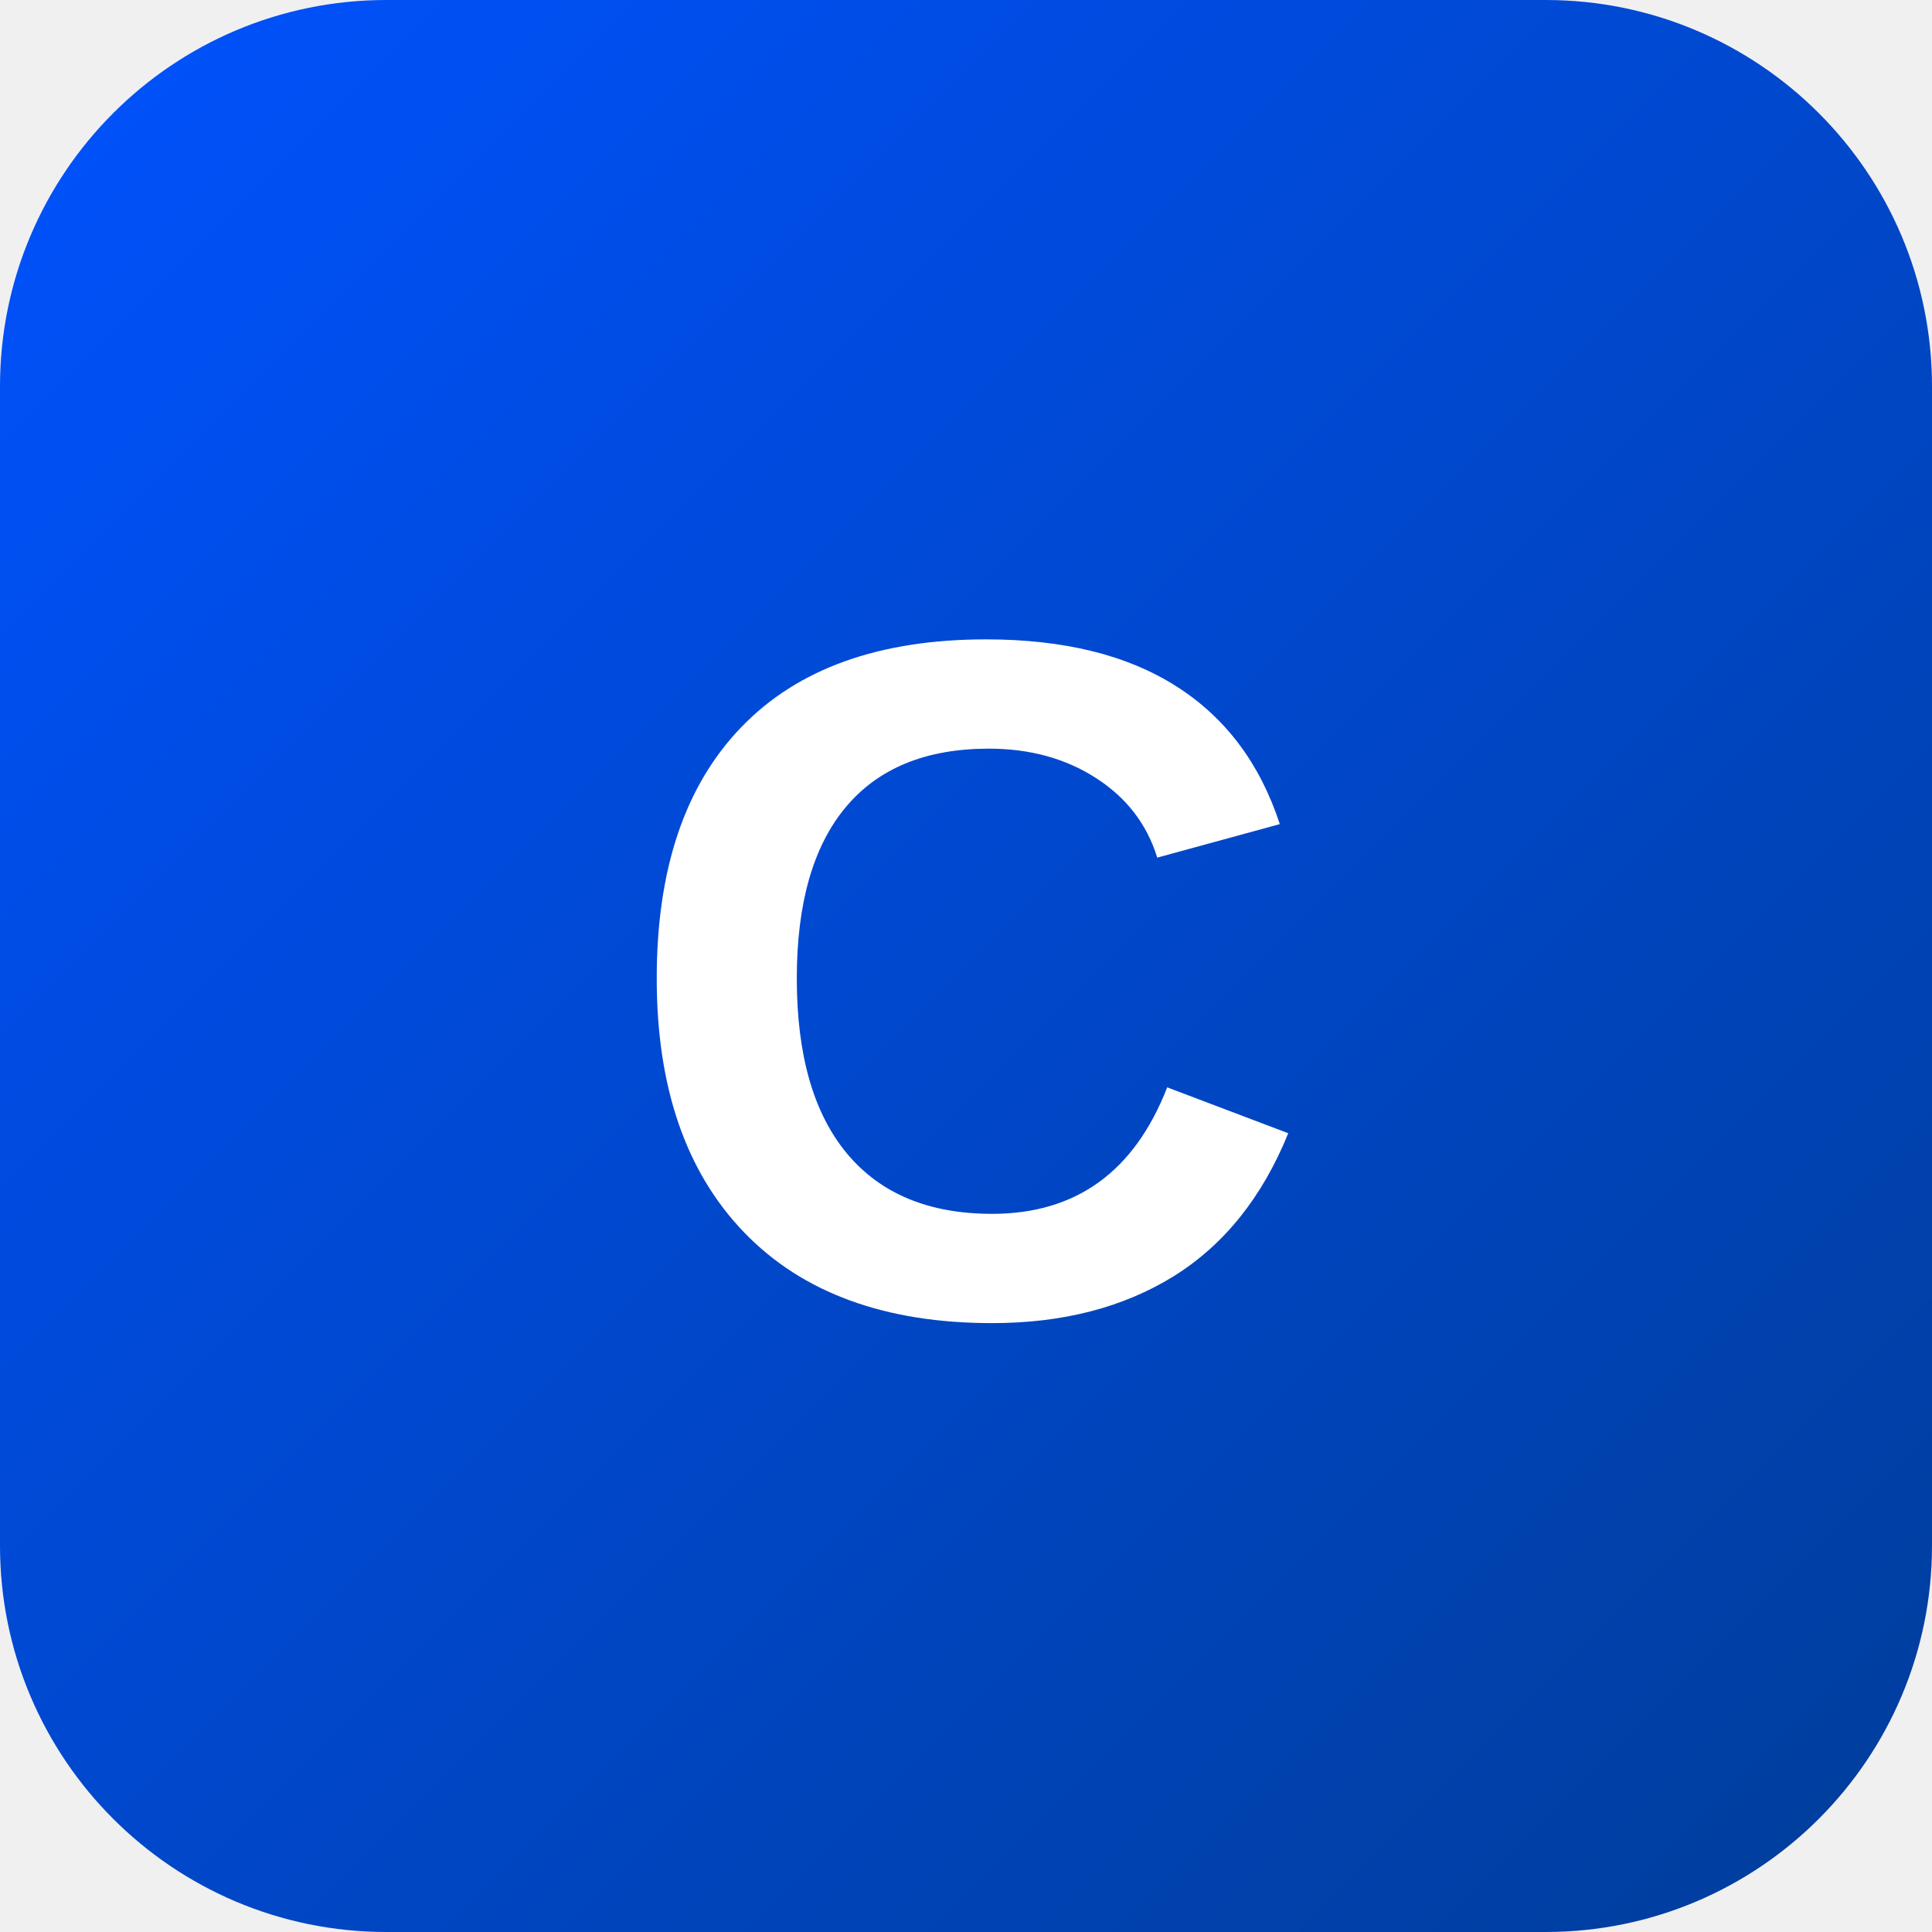
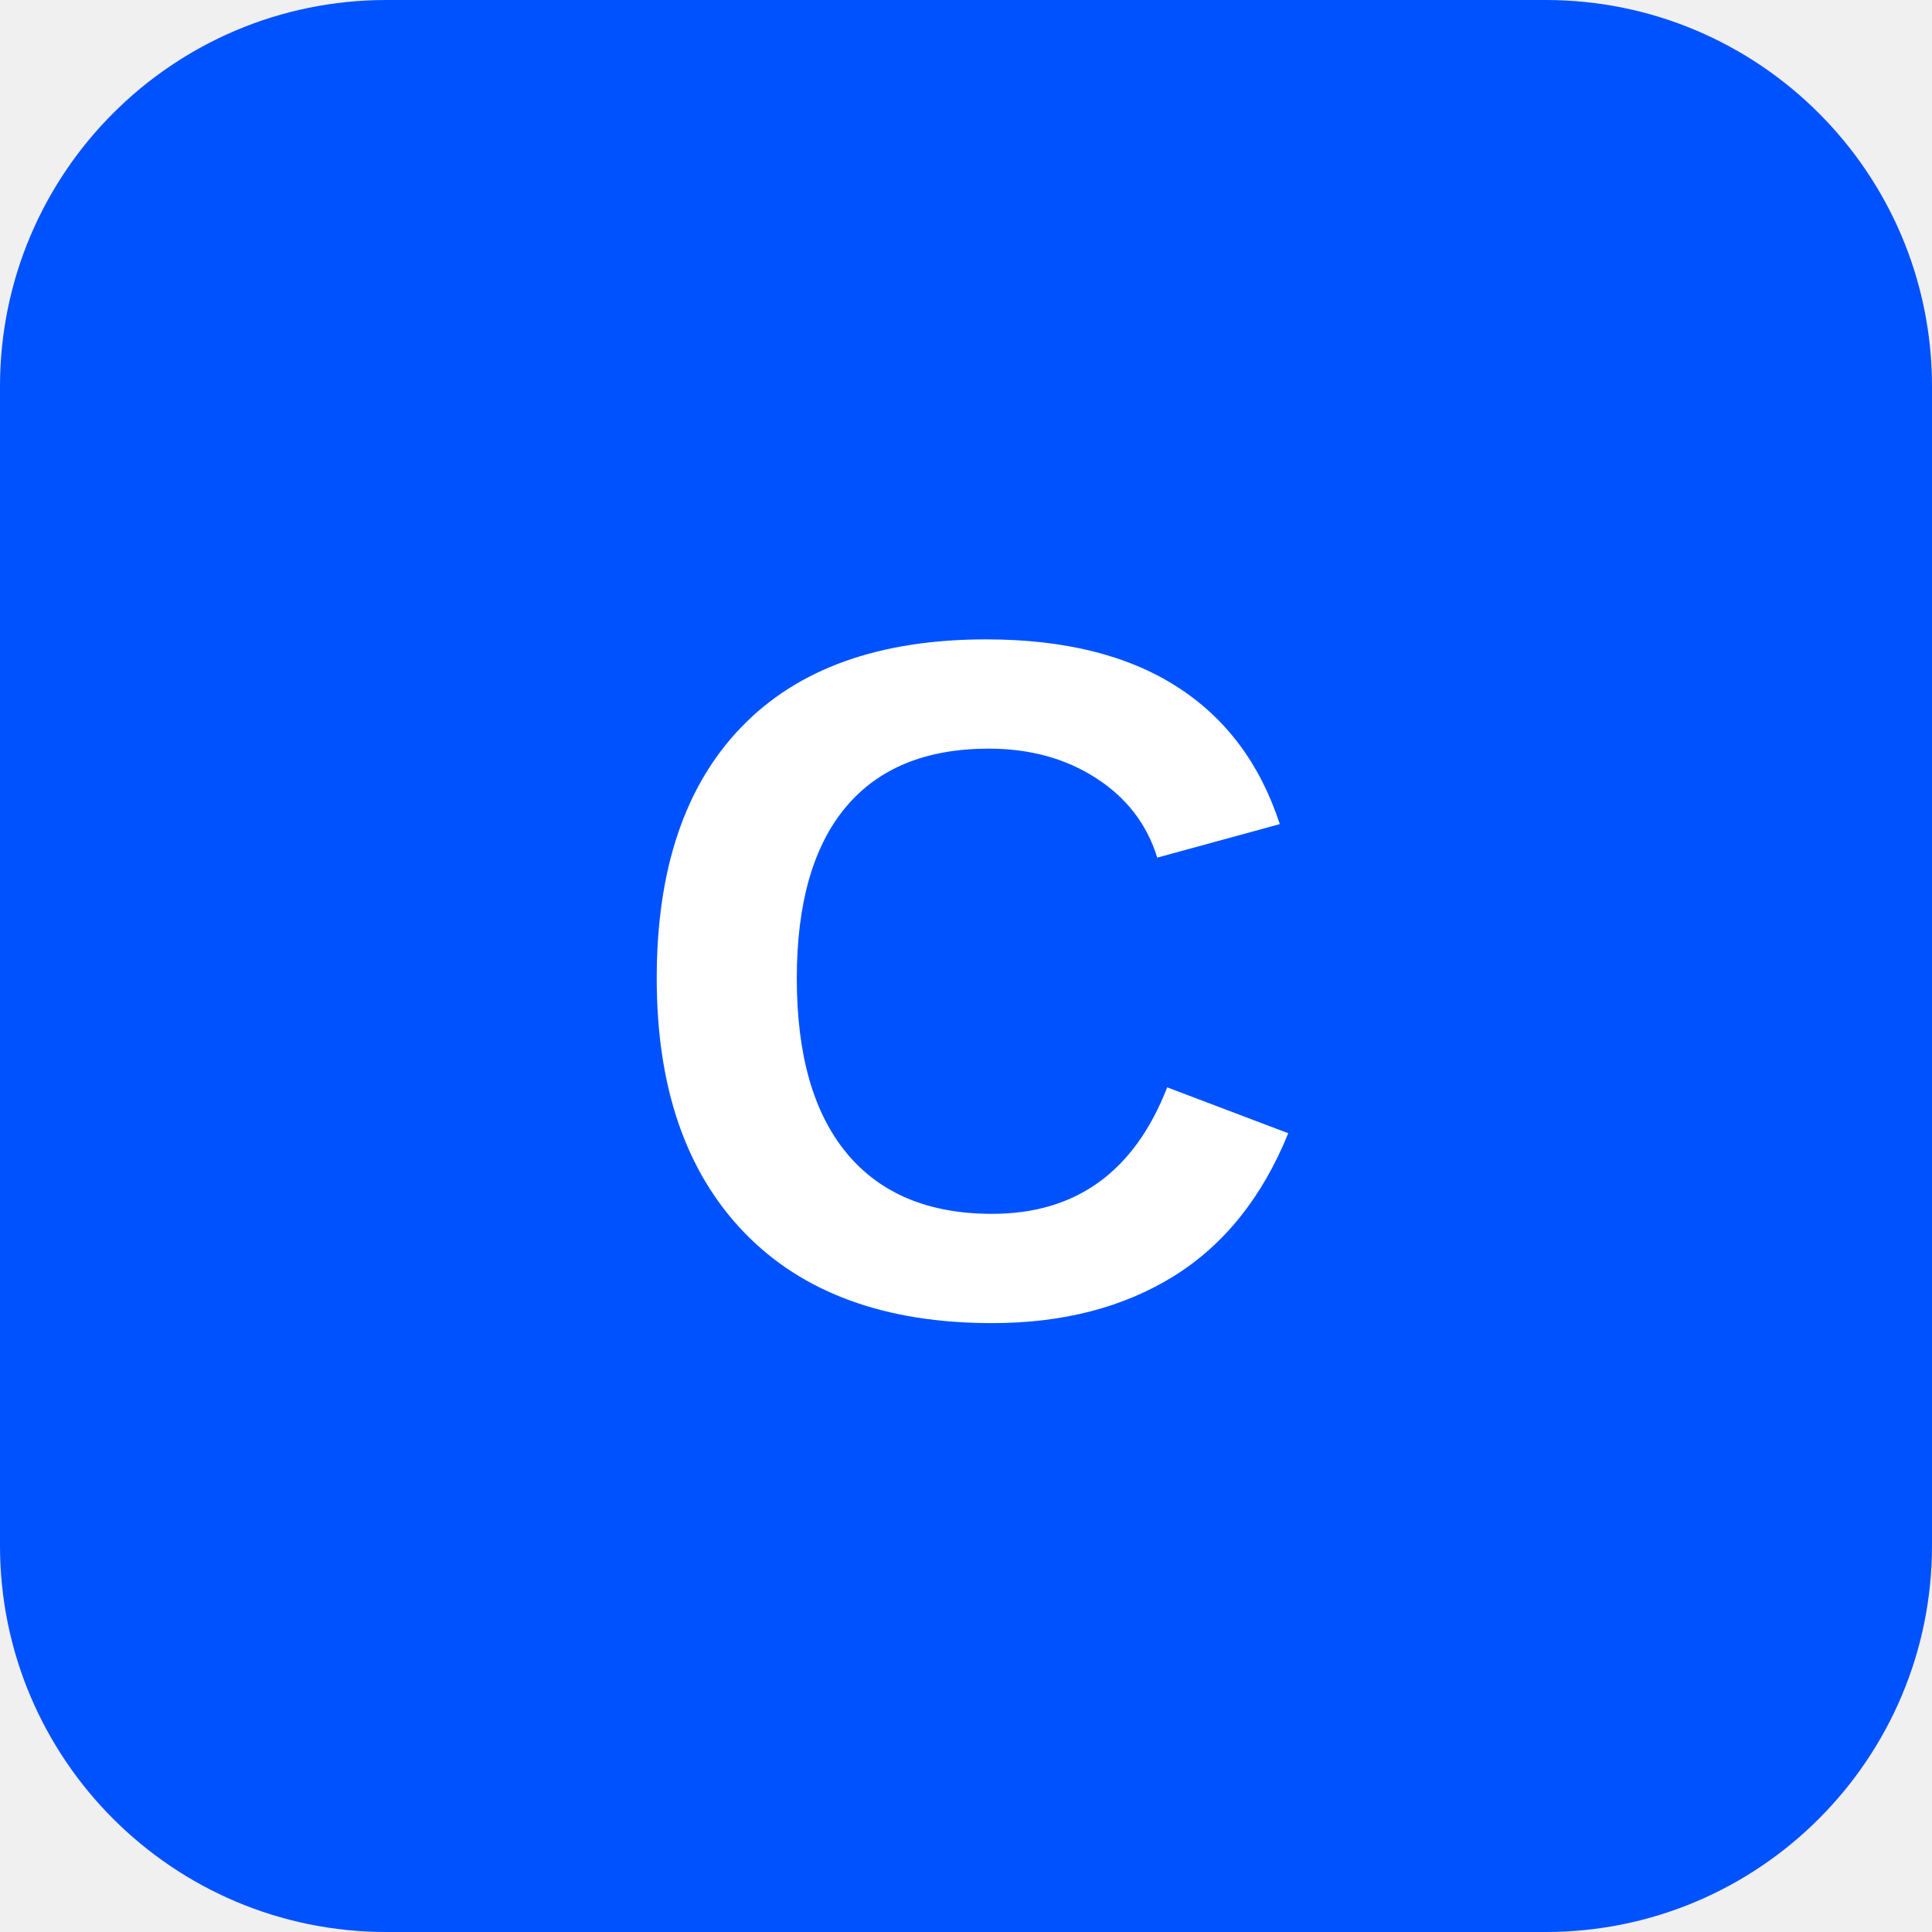
<svg xmlns="http://www.w3.org/2000/svg" viewBox="0 0 100 100">
-   <defs>
-     <linearGradient id="coinbase-gradient" x1="0%" y1="0%" x2="100%" y2="100%">
-       <stop offset="0%" style="stop-color:#0052FF;stop-opacity:1" />
-       <stop offset="100%" style="stop-color:#003d99;stop-opacity:1" />
-     </linearGradient>
-   </defs>
-   <rect width="100" height="100" rx="20" fill="url(#coinbase-gradient)" />
+   <rect width="100" height="100" rx="20" fill="#0052FF" />
  <text x="50" y="68" font-family="Arial, sans-serif" font-size="50" font-weight="bold" fill="white" text-anchor="middle">C</text>
</svg>
